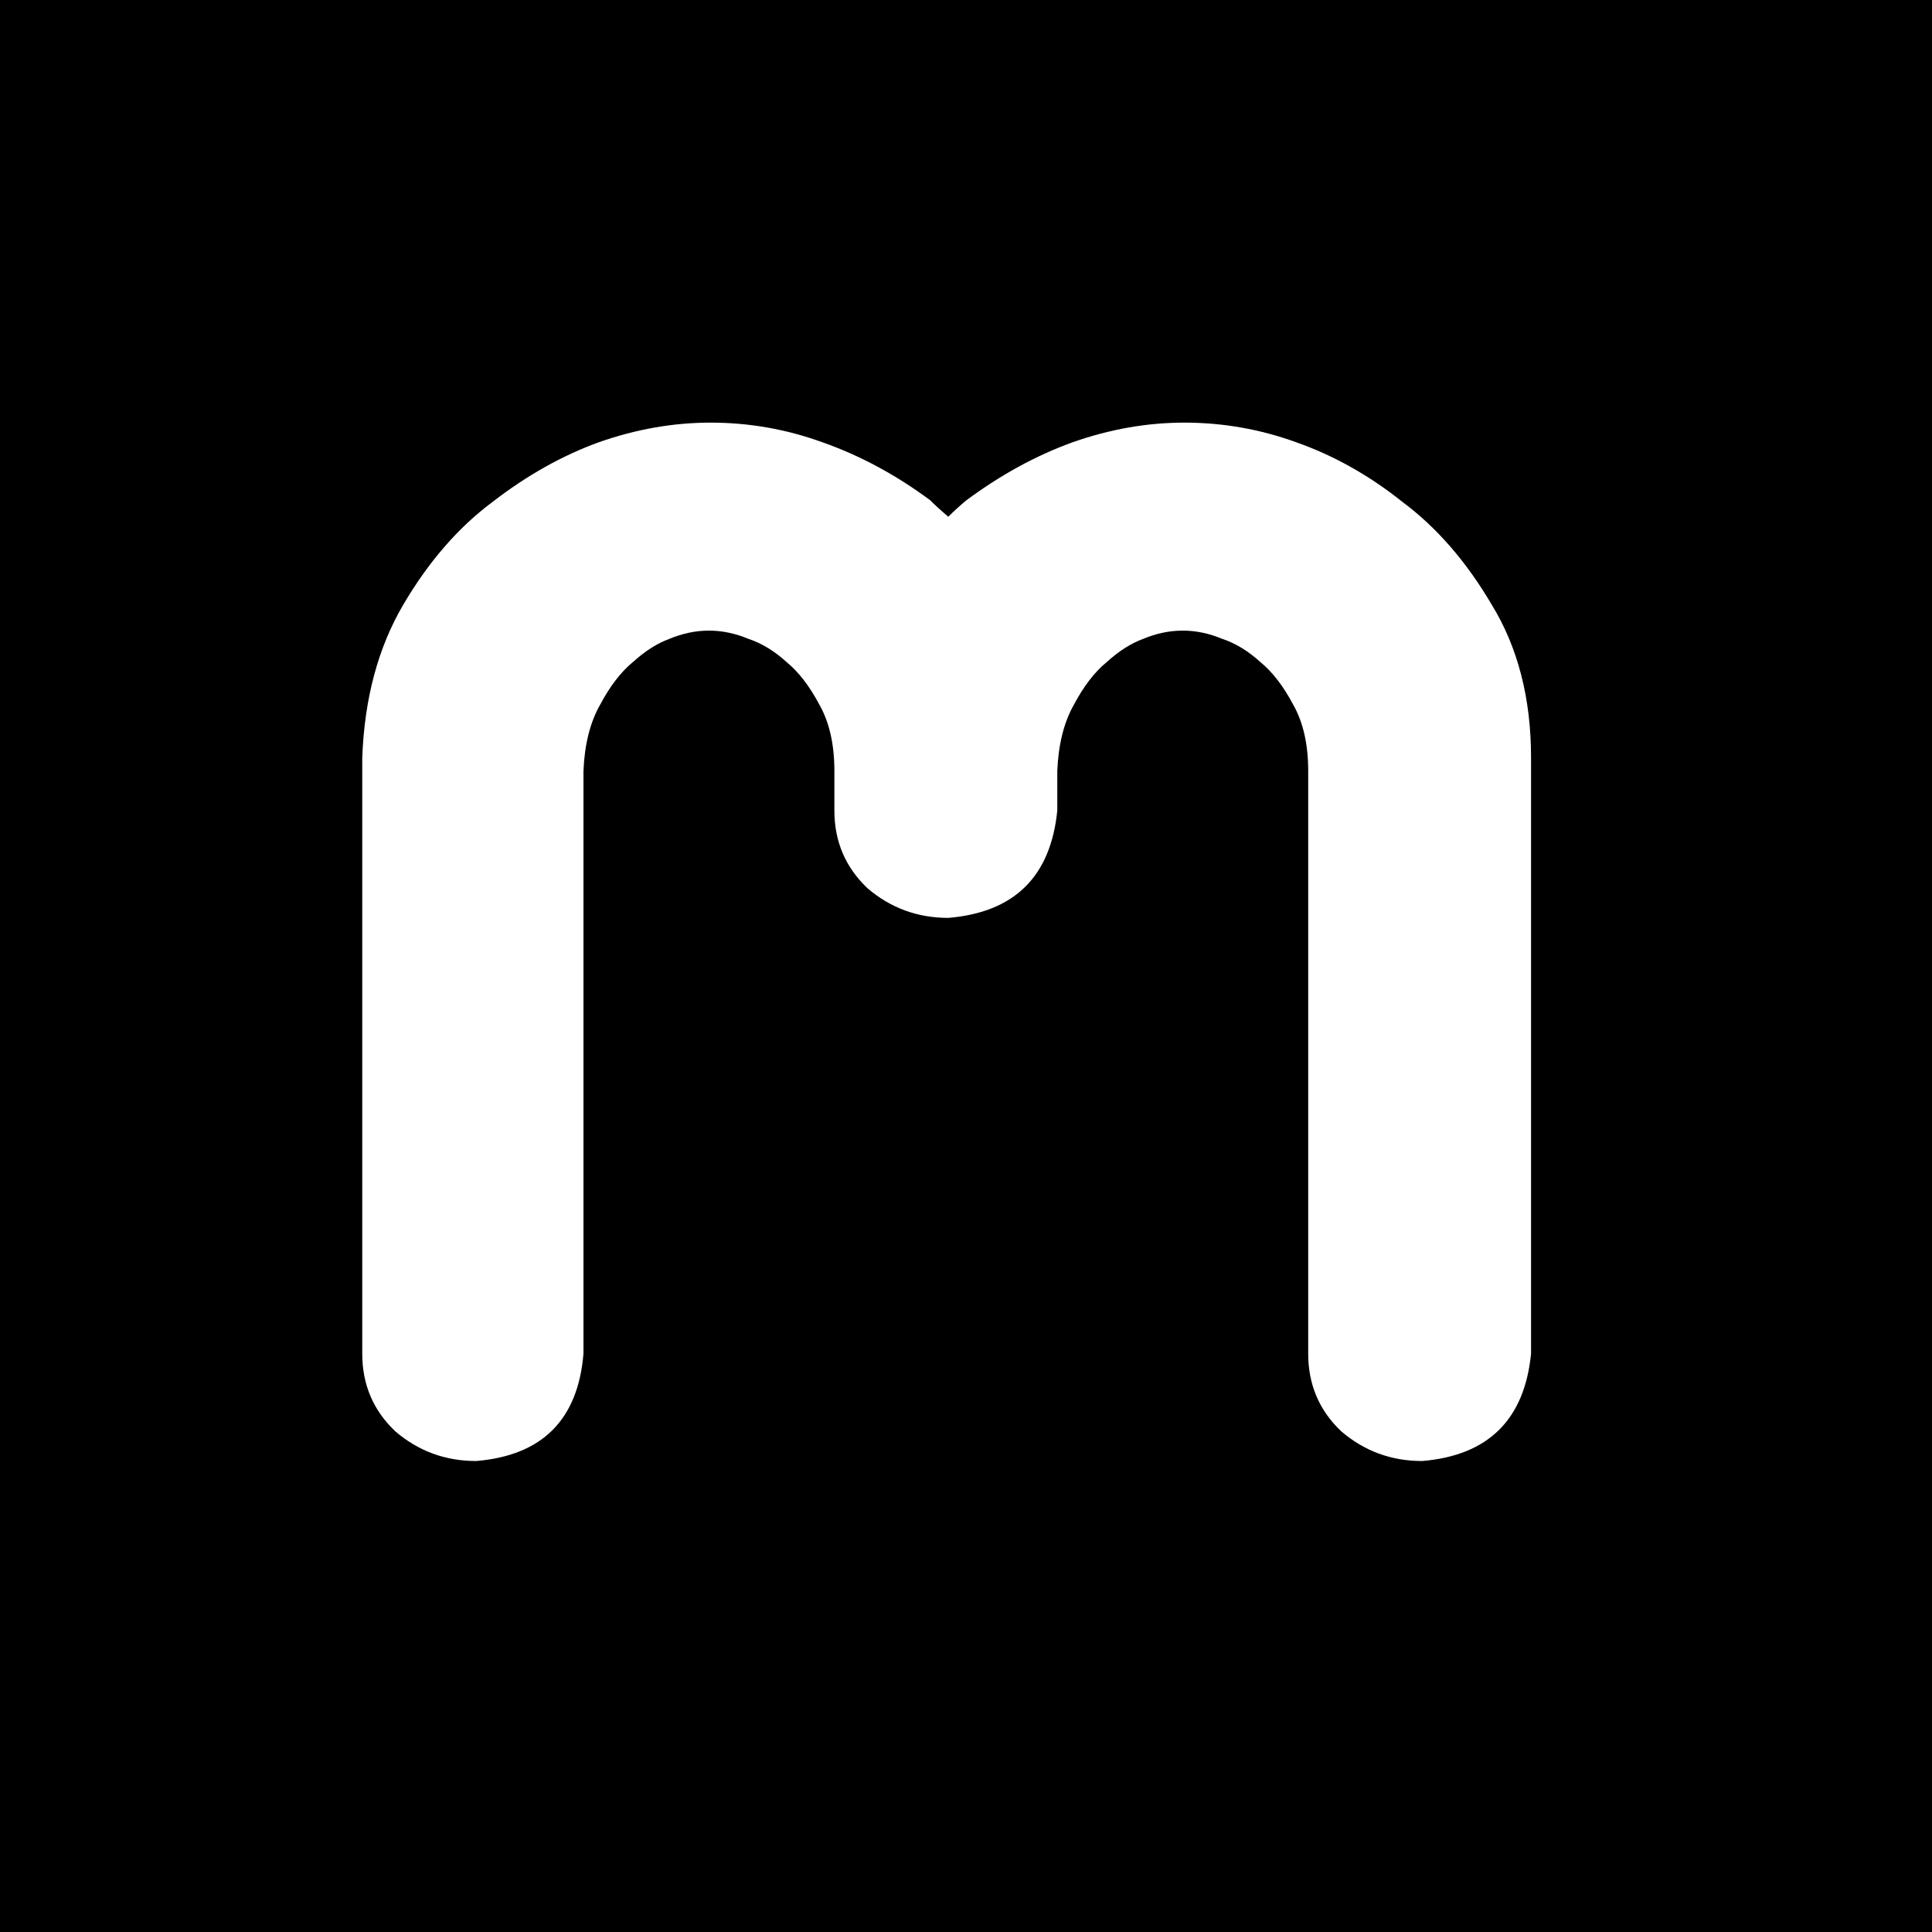
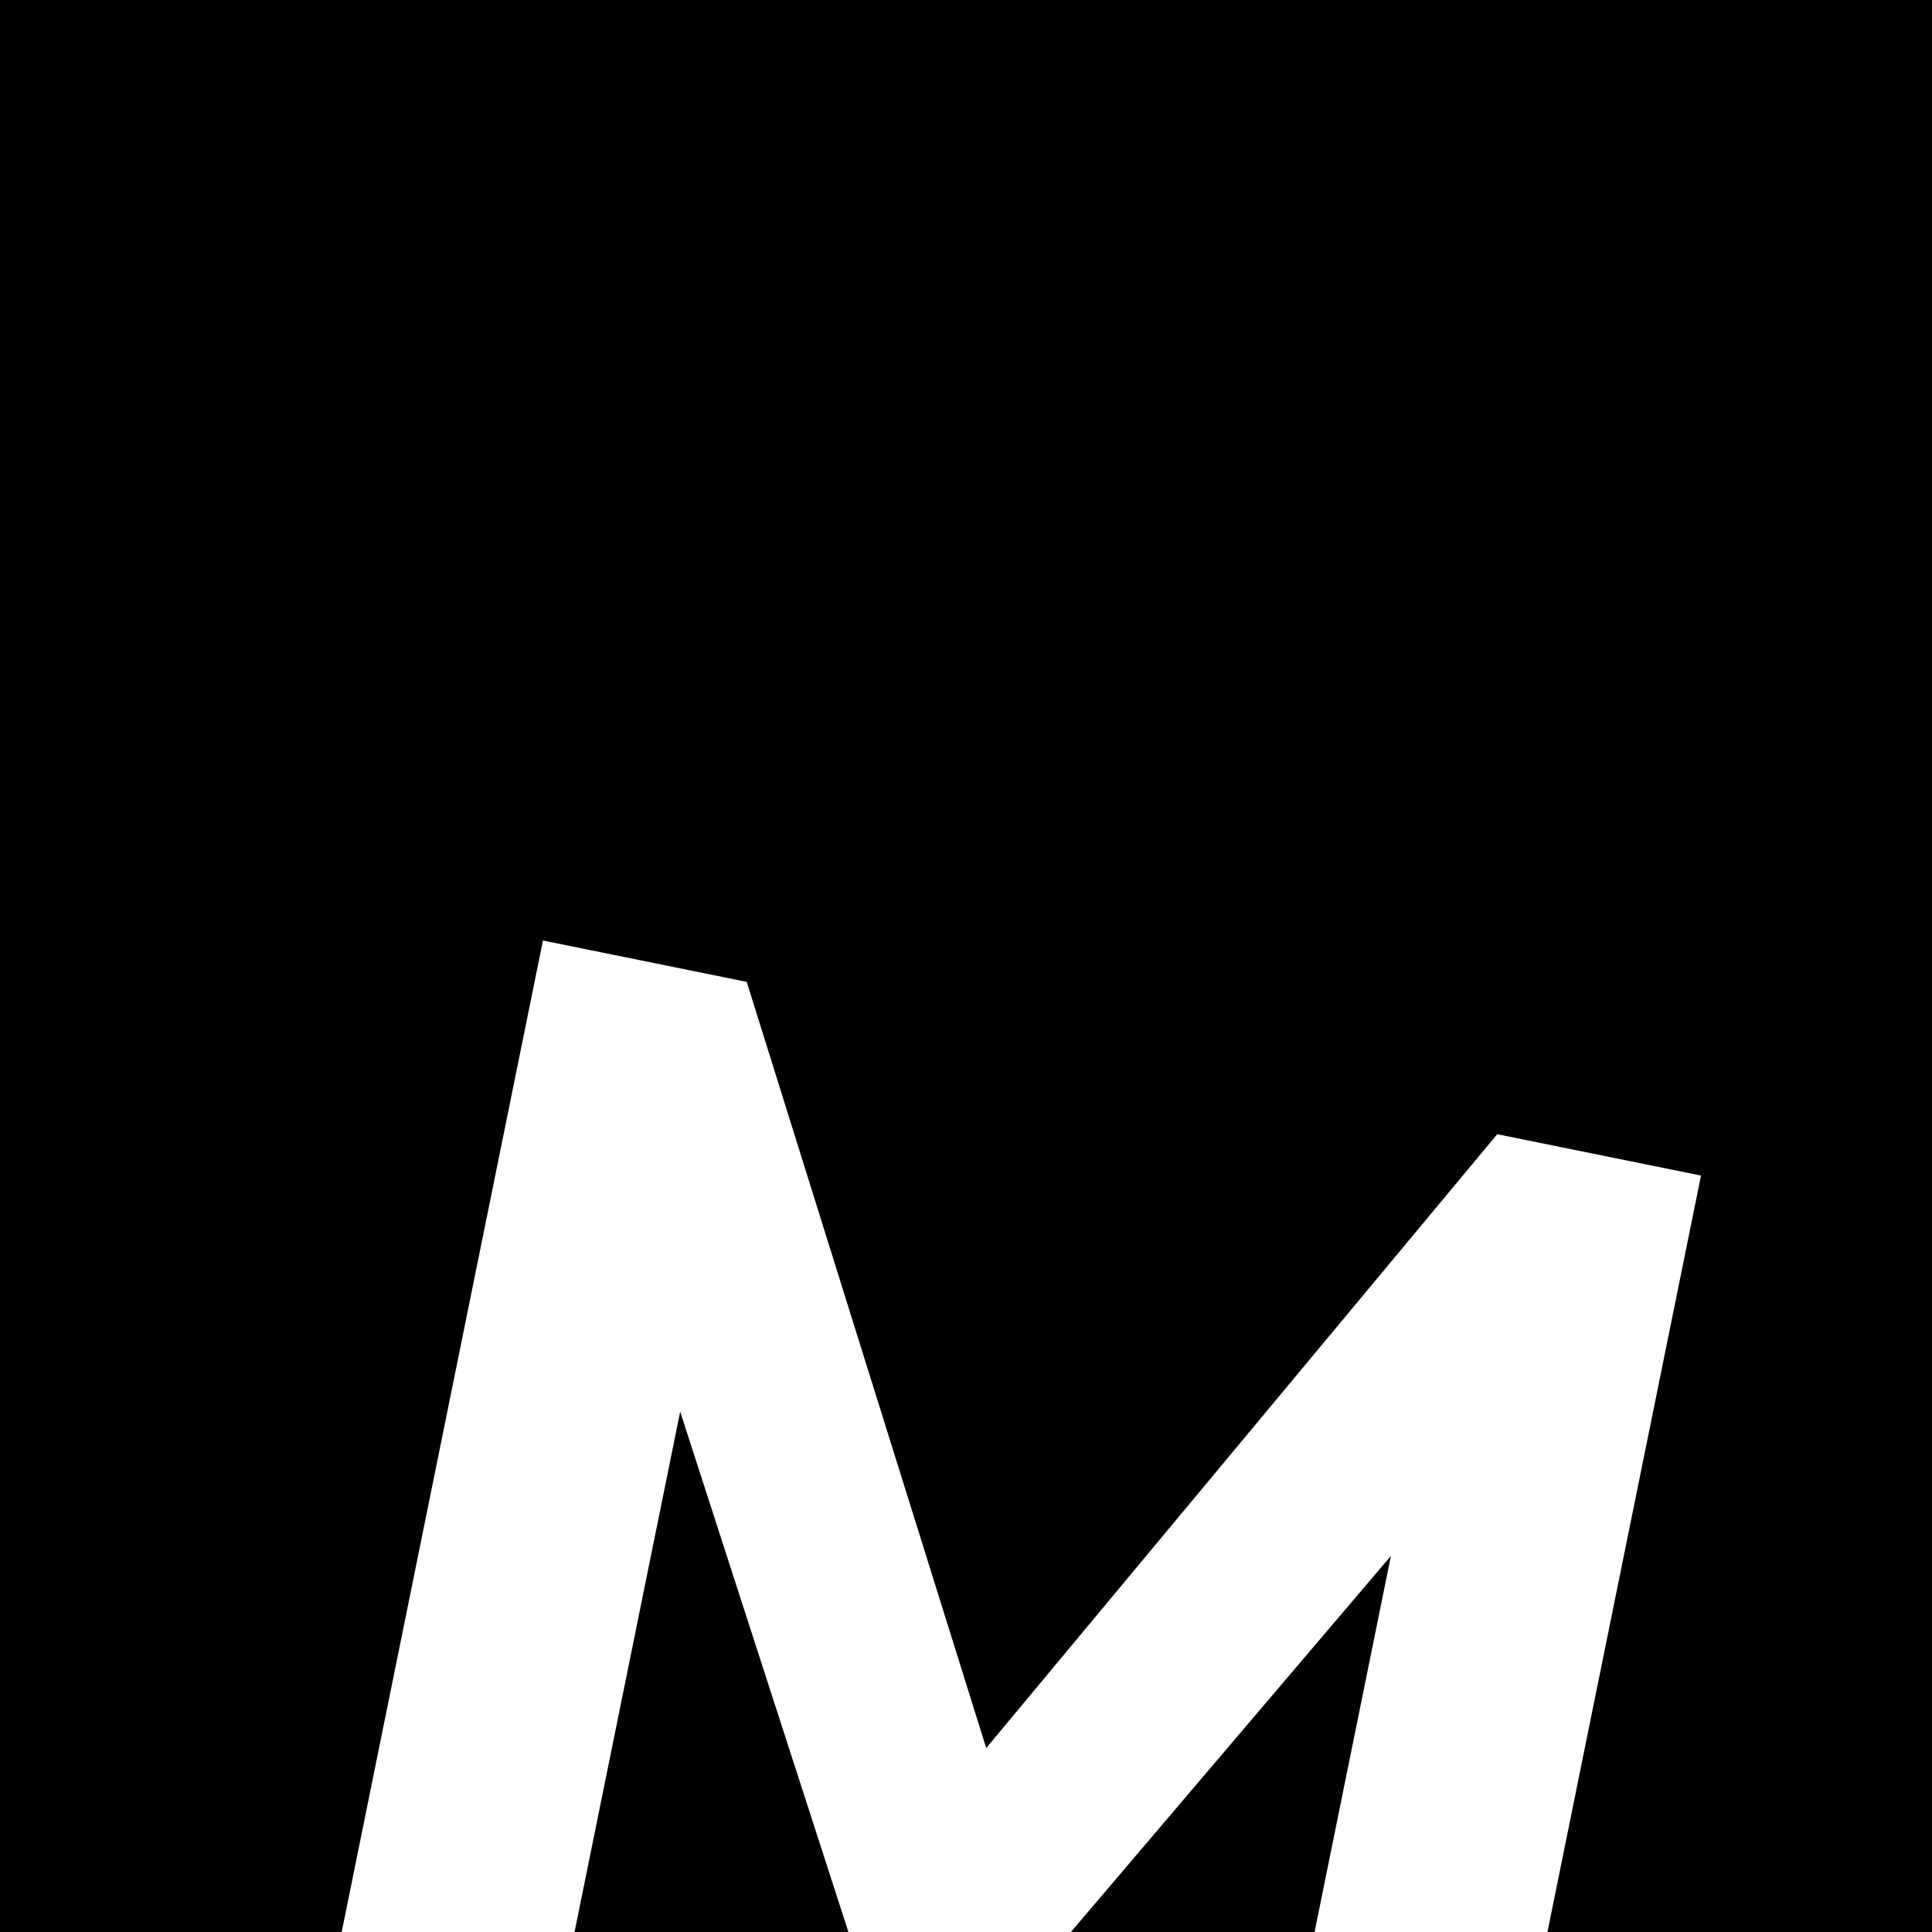
<svg xmlns="http://www.w3.org/2000/svg" width="32" height="32" viewBox="0 0 32 32" fill="none">
-   <rect width="32" height="32" fill="black" />
-   <path d="M11.77 7C12.408 7 13.027 7.109 13.629 7.328C14.249 7.547 14.841 7.866 15.406 8.285C15.497 8.376 15.598 8.467 15.707 8.559C15.798 8.467 15.898 8.376 16.008 8.285C16.573 7.866 17.156 7.547 17.758 7.328C18.378 7.109 18.997 7 19.617 7C20.255 7 20.875 7.109 21.477 7.328C22.096 7.547 22.68 7.875 23.227 8.312C23.792 8.732 24.284 9.297 24.703 10.008C25.141 10.719 25.359 11.566 25.359 12.551V22.422C25.25 23.516 24.648 24.108 23.555 24.199C23.044 24.199 22.598 24.035 22.215 23.707C21.85 23.361 21.668 22.932 21.668 22.422V12.77C21.668 12.332 21.586 11.967 21.422 11.676C21.258 11.366 21.076 11.129 20.875 10.965C20.674 10.783 20.465 10.655 20.246 10.582C20.027 10.491 19.809 10.445 19.59 10.445C19.371 10.445 19.152 10.491 18.934 10.582C18.733 10.655 18.533 10.783 18.332 10.965C18.131 11.129 17.949 11.366 17.785 11.676C17.621 11.967 17.53 12.332 17.512 12.77V13.426C17.402 14.52 16.801 15.112 15.707 15.203C15.197 15.203 14.75 15.039 14.367 14.711C14.003 14.365 13.82 13.936 13.82 13.426V12.77C13.82 12.332 13.738 11.967 13.574 11.676C13.41 11.366 13.228 11.129 13.027 10.965C12.827 10.783 12.617 10.655 12.398 10.582C12.18 10.491 11.961 10.445 11.742 10.445C11.523 10.445 11.305 10.491 11.086 10.582C10.885 10.655 10.685 10.783 10.484 10.965C10.284 11.129 10.102 11.366 9.938 11.676C9.773 11.967 9.682 12.332 9.664 12.77V22.422C9.573 23.516 8.98 24.108 7.887 24.199C7.376 24.199 6.93 24.035 6.547 23.707C6.182 23.361 6 22.932 6 22.422V12.551C6.036 11.566 6.264 10.719 6.684 10.008C7.103 9.297 7.595 8.732 8.16 8.312C8.725 7.875 9.309 7.547 9.91 7.328C10.53 7.109 11.15 7 11.77 7Z" fill="white" />
+   <g clip-path="url(#clip0_18_74)">
+     <rect width="32" height="32" fill="black" />
+     <path d="M8.993 15.578L12.368 16.263L16.335 28.953L24.799 18.786L28.174 19.471L24.275 38.679L20.57 37.928L23.038 25.771L17.523 32.252C17.148 32.69 16.792 32.989 16.455 33.149C16.139 33.295 15.799 33.33 15.433 33.256L14.39 33.044L11.266 23.382L8.798 35.538L5.094 34.786L8.993 15.578Z" fill="white" />
+   </g>
+   <defs>
+     <clipPath id="clip0_18_74">
+       <rect width="32" height="32" fill="white" />
+     </clipPath>
+   </defs>
</svg>
